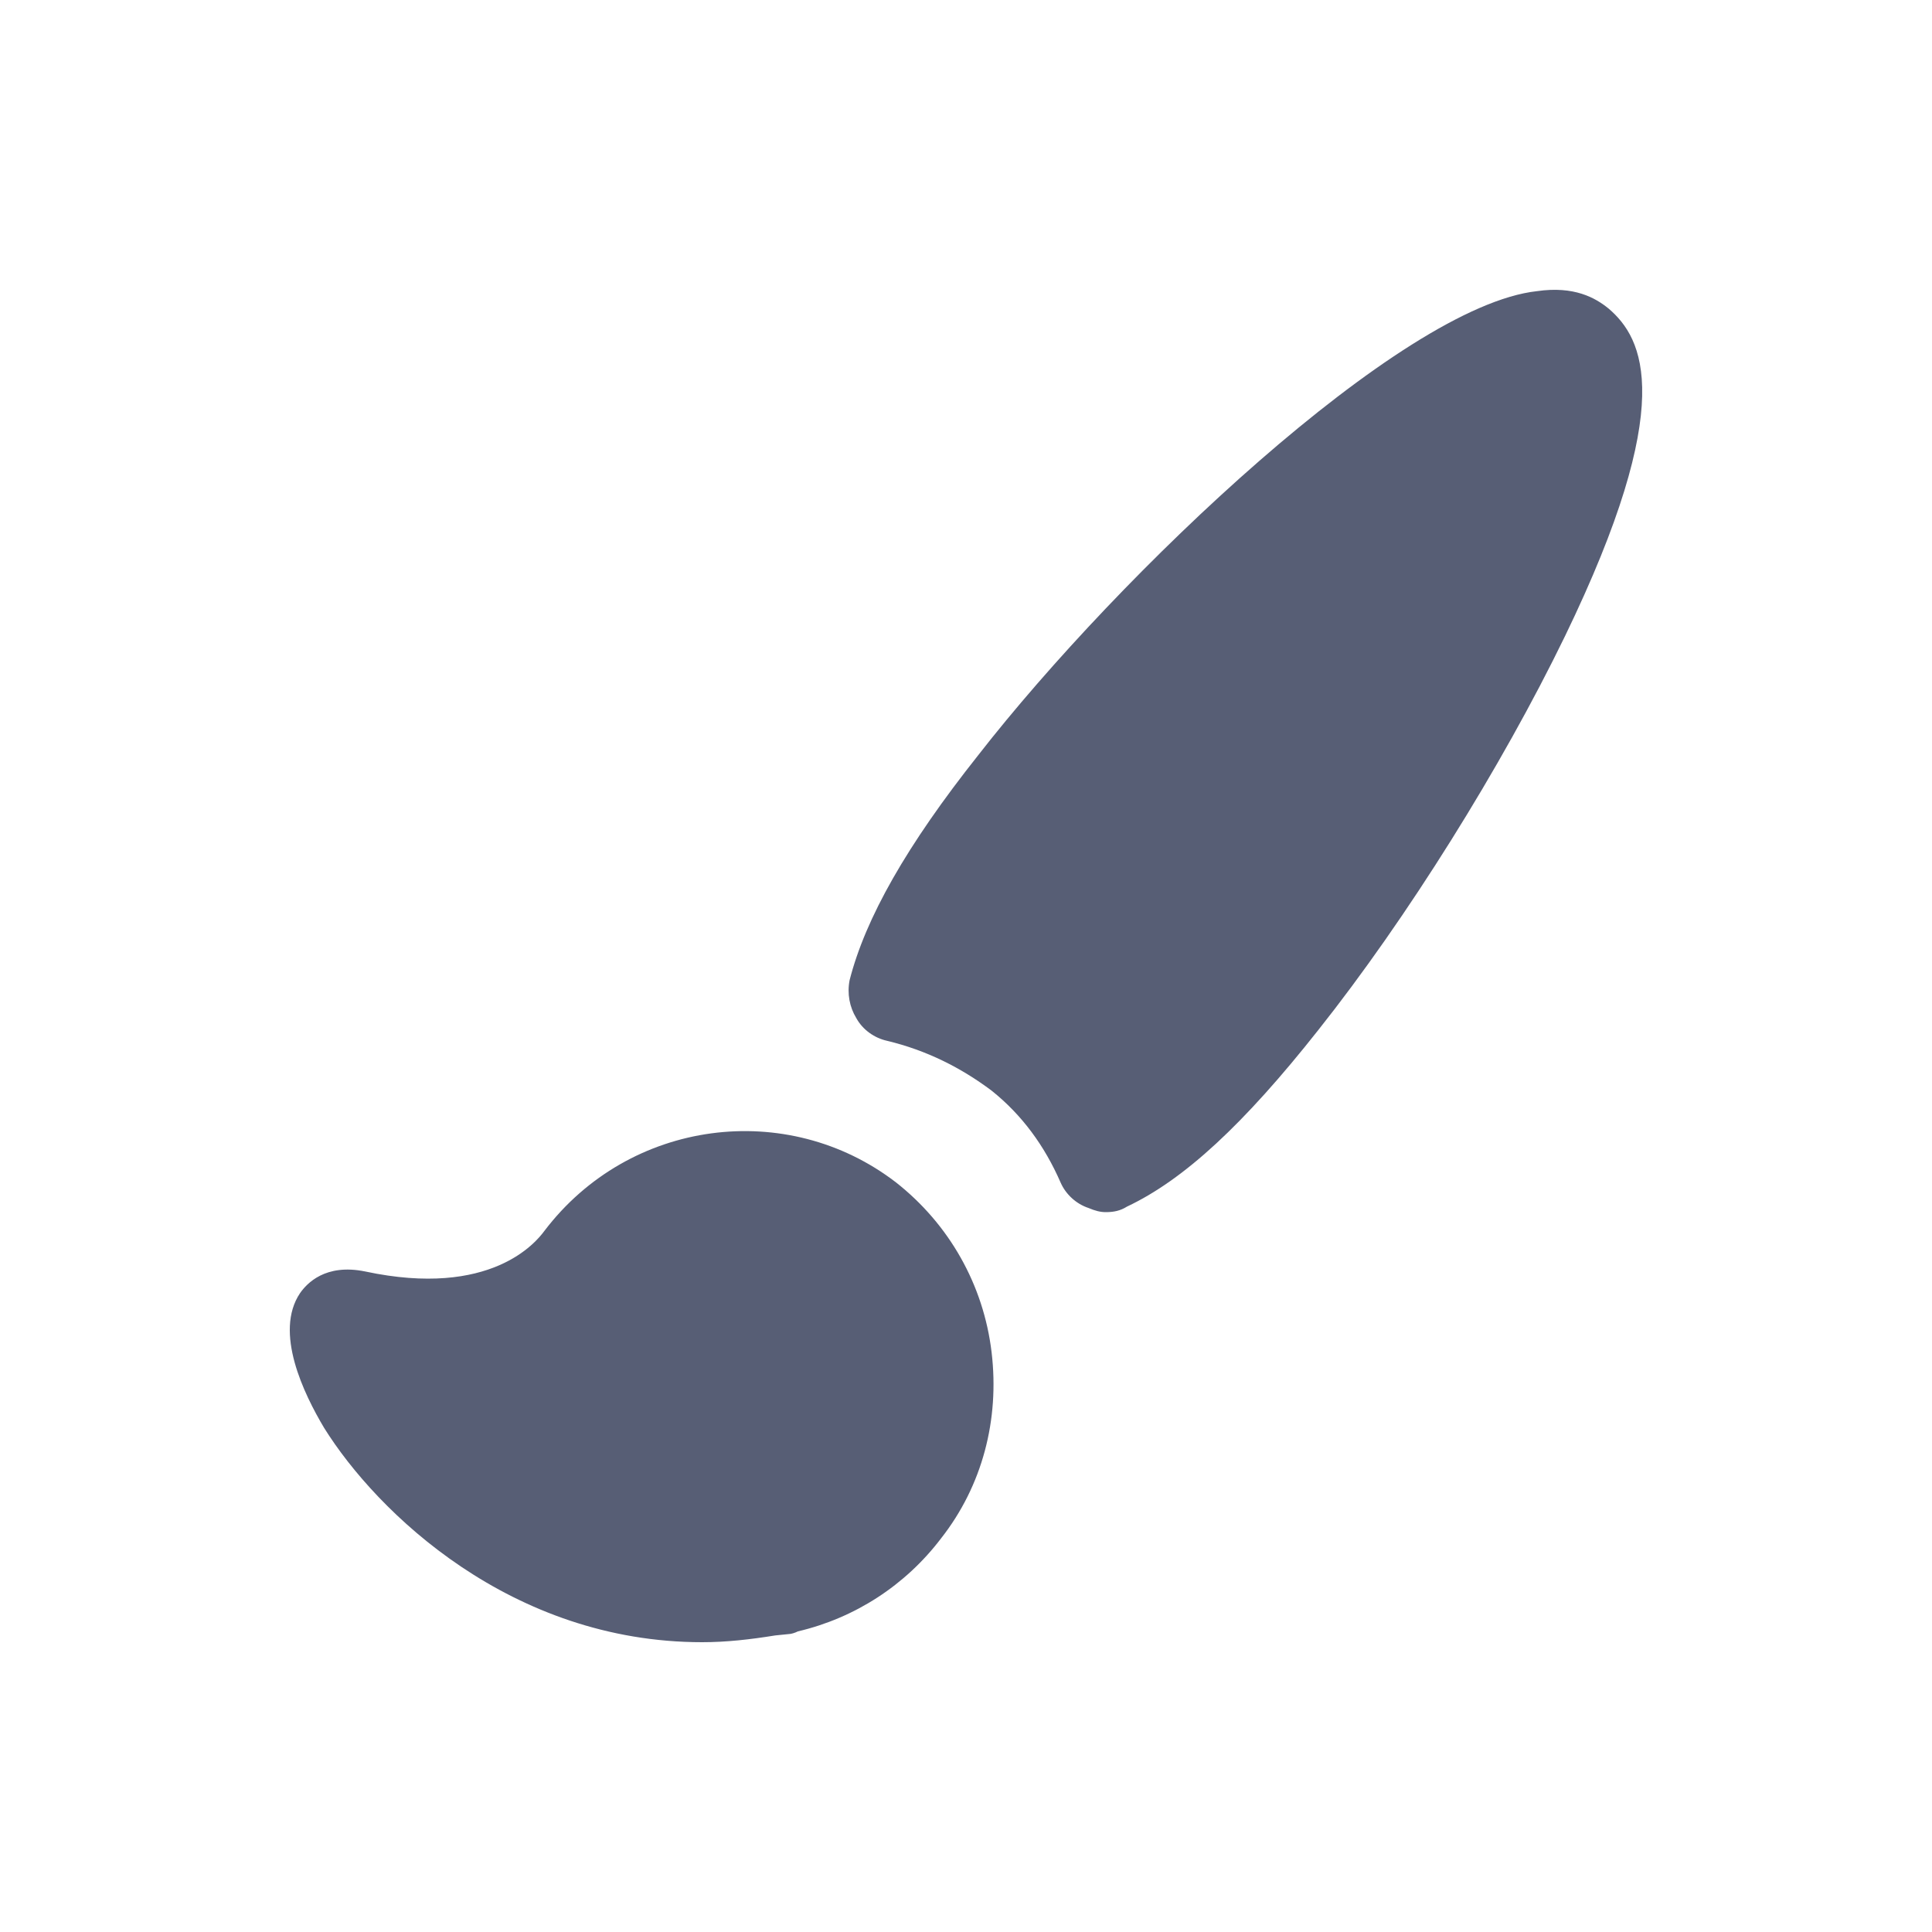
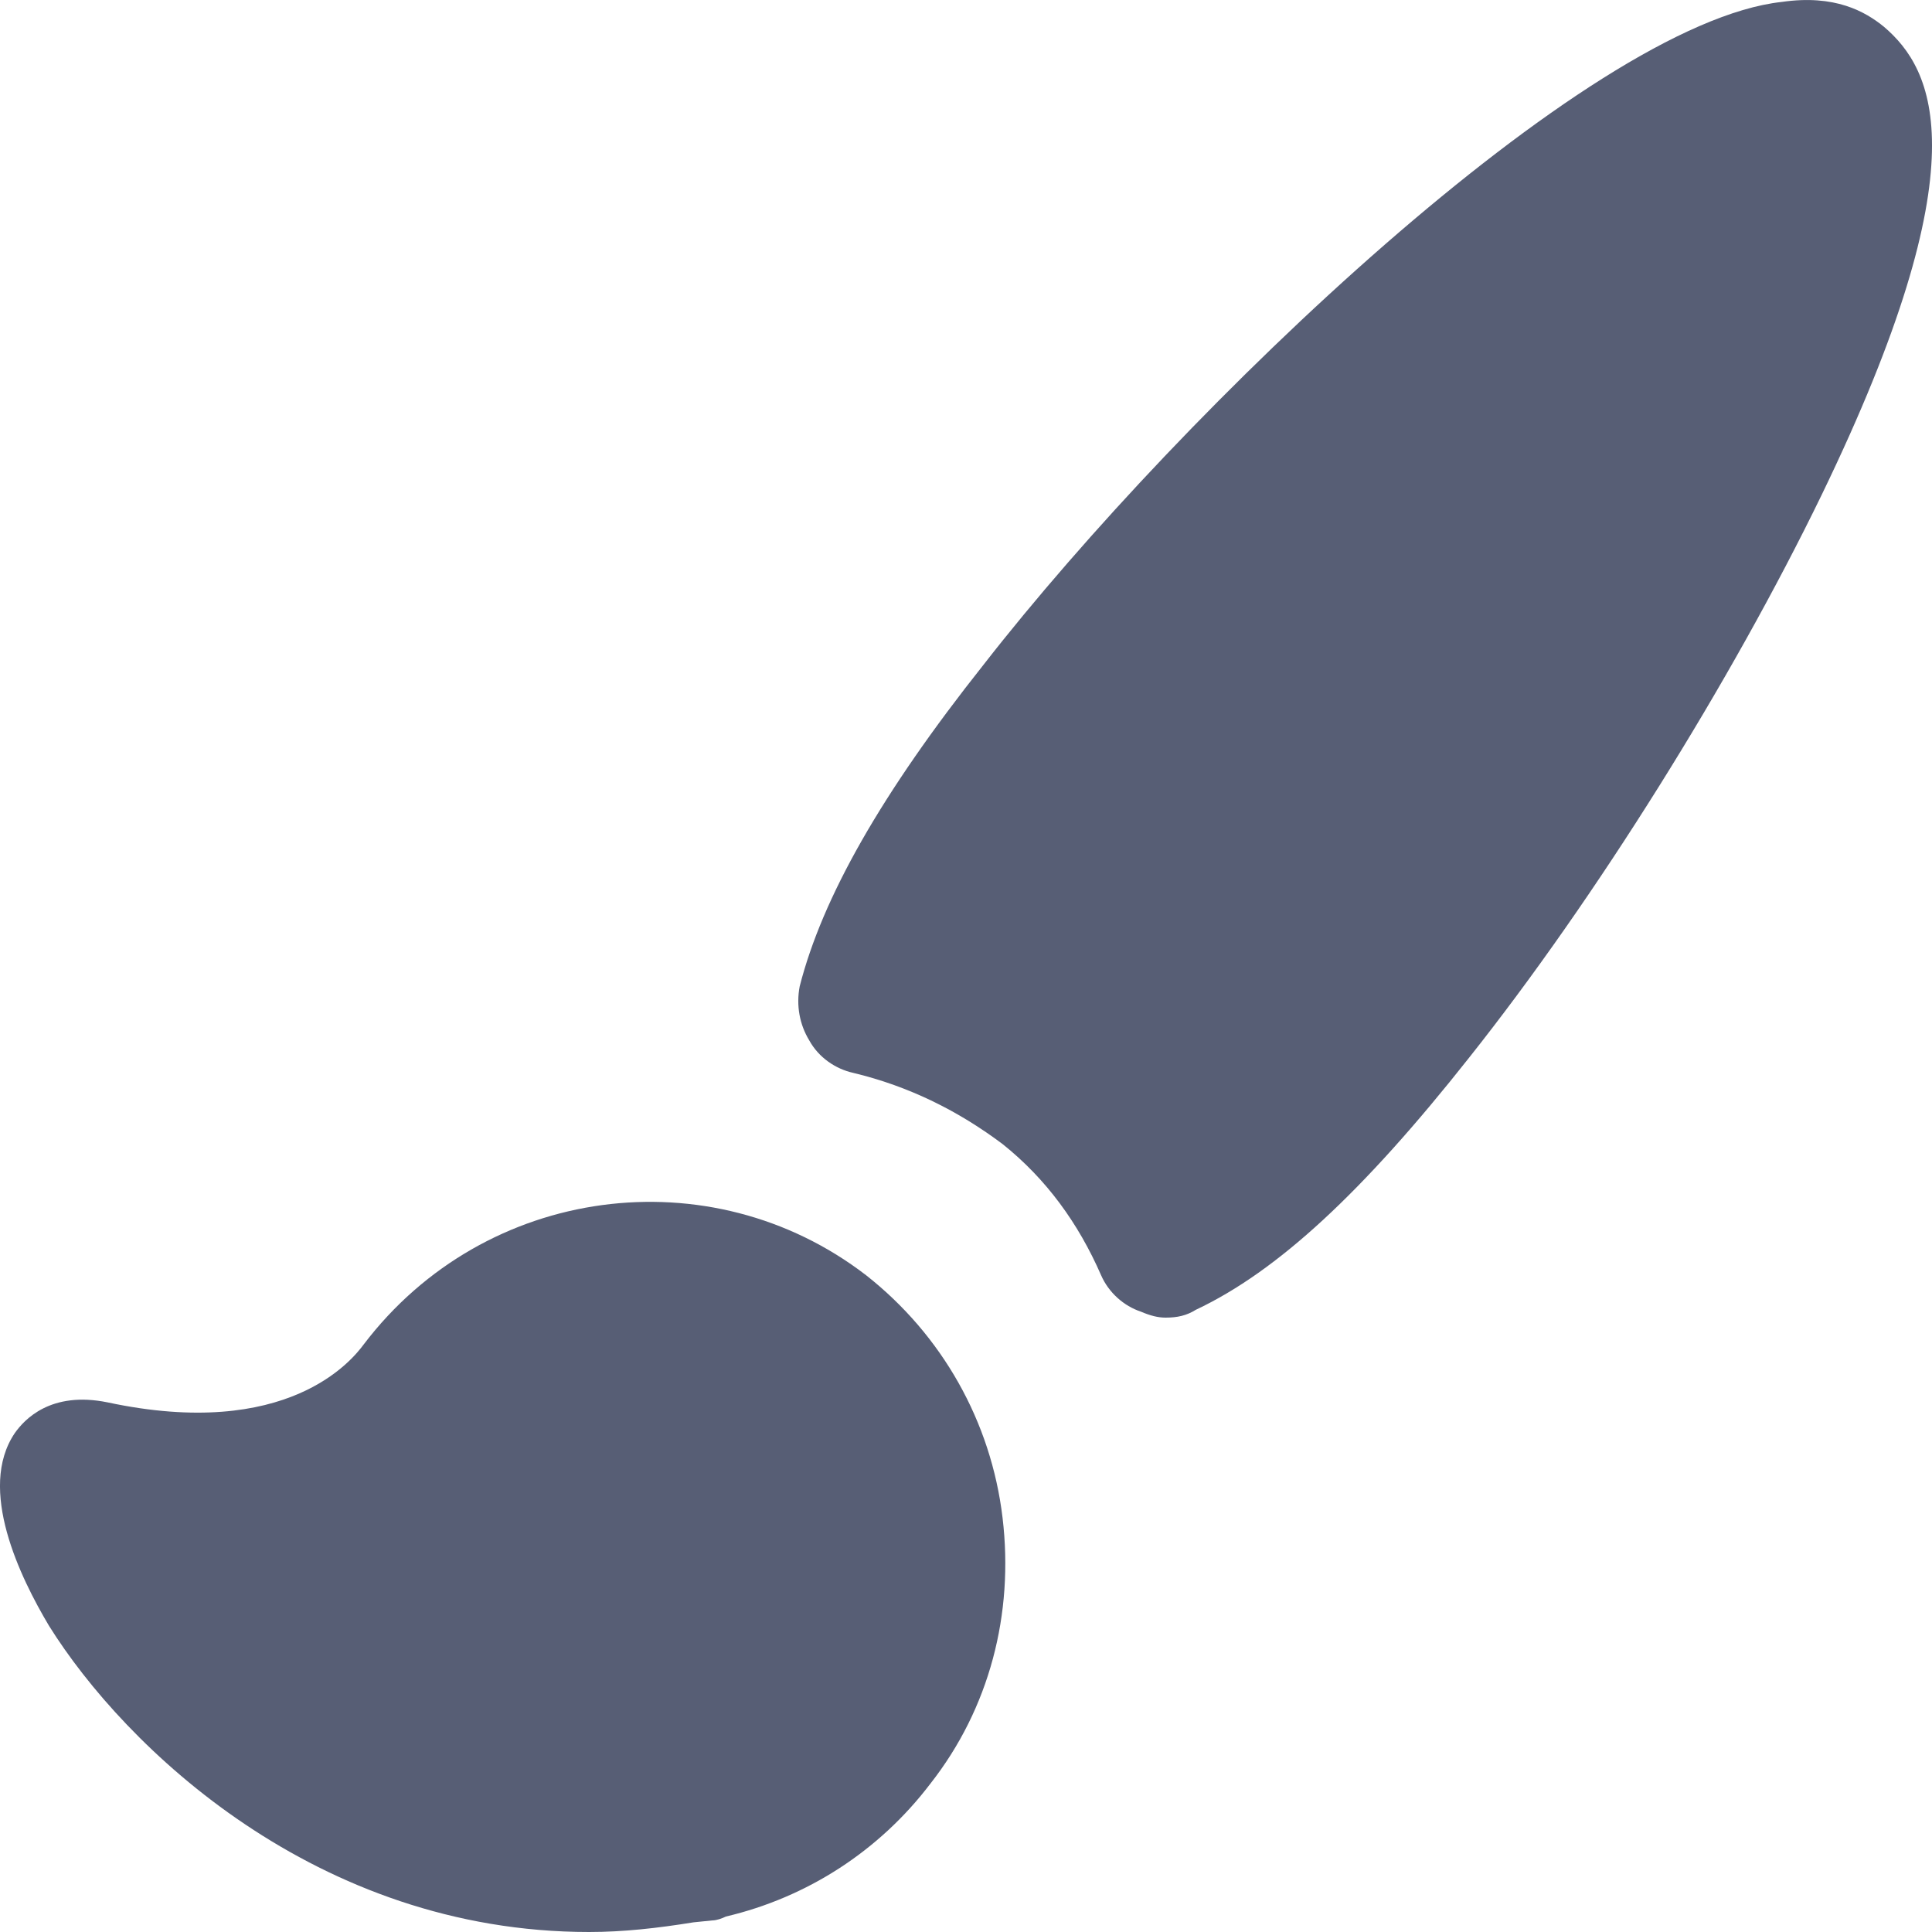
- <svg xmlns="http://www.w3.org/2000/svg" width="40px" height="40px" viewBox="0 0 20 20" version="1.1">
-   <defs />
-   <g id="Page-1" stroke="none" stroke-width="1" fill="none" fill-rule="evenodd">
+ <svg xmlns="http://www.w3.org/2000/svg" width="20px" height="20px" viewBox="0 0 14 14" version="1.1">
+   <g id="Page-1" stroke="none" stroke-width="1" fill="none" fill-rule="evenodd" transform="matrix(1, 0, 0, 1, -3, -3)">
    <g id="paint" fill="#575e75">
      <path d="M16.2,6.587 C15.542,7.942 14.566,9.505 13.646,10.664 C12.875,11.64 12.257,12.212 11.666,12.491 C11.597,12.534 11.53,12.548 11.446,12.548 C11.391,12.548 11.336,12.534 11.268,12.505 C11.144,12.464 11.034,12.367 10.979,12.241 C10.814,11.863 10.581,11.543 10.266,11.291 C9.949,11.053 9.591,10.872 9.181,10.774 C9.056,10.746 8.932,10.664 8.863,10.537 C8.795,10.425 8.768,10.286 8.795,10.147 C8.959,9.505 9.385,8.752 10.127,7.817 C11.585,5.945 14.498,3.169 15.911,3.014 C16.296,2.958 16.516,3.083 16.653,3.195 C17.012,3.502 17.369,4.174 16.2,6.587 Z M10.265,13.999 C10.348,14.697 10.169,15.381 9.742,15.925 C9.372,16.412 8.85,16.749 8.26,16.888 C8.232,16.902 8.191,16.916 8.163,16.916 L8.025,16.93 C7.765,16.972 7.518,17 7.269,17 C5.292,17 3.903,15.659 3.355,14.781 C3.147,14.432 2.833,13.79 3.107,13.385 C3.176,13.287 3.367,13.078 3.779,13.162 C5.085,13.441 5.552,12.855 5.635,12.743 C6.515,11.584 8.15,11.375 9.275,12.24 C9.826,12.673 10.182,13.301 10.265,13.999 Z" id="Fill-4" />
    </g>
  </g>
</svg>
